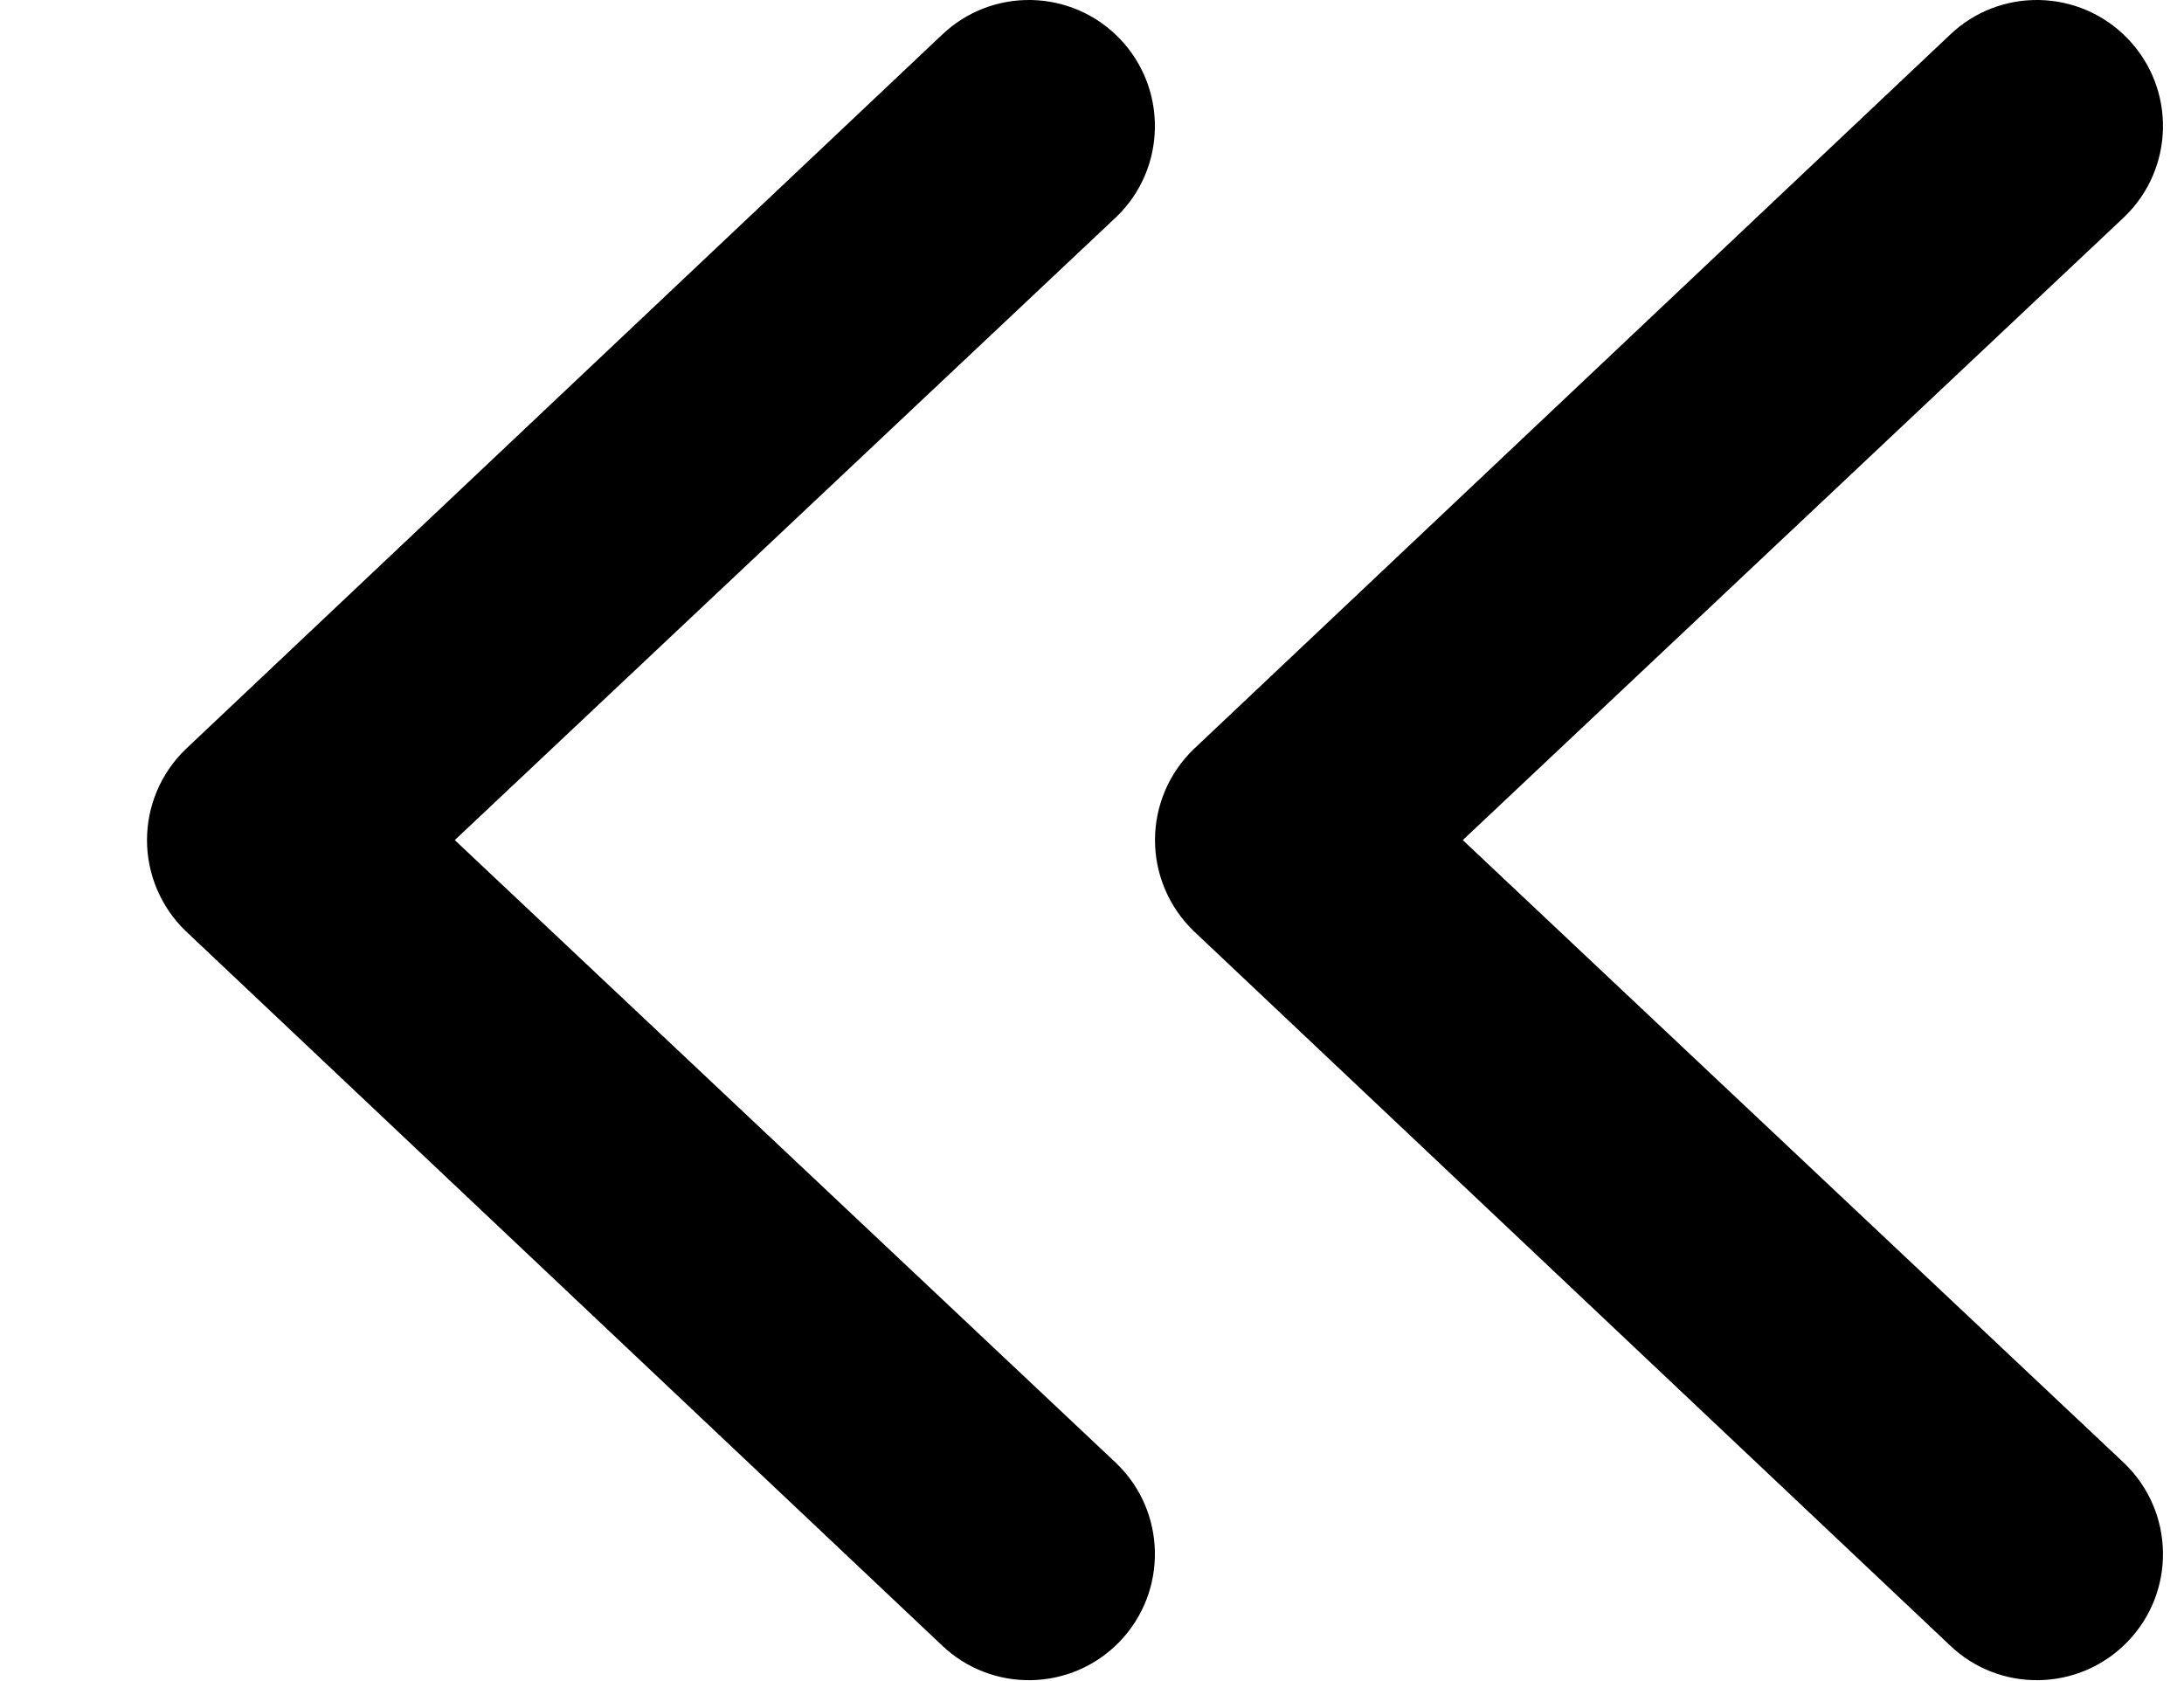
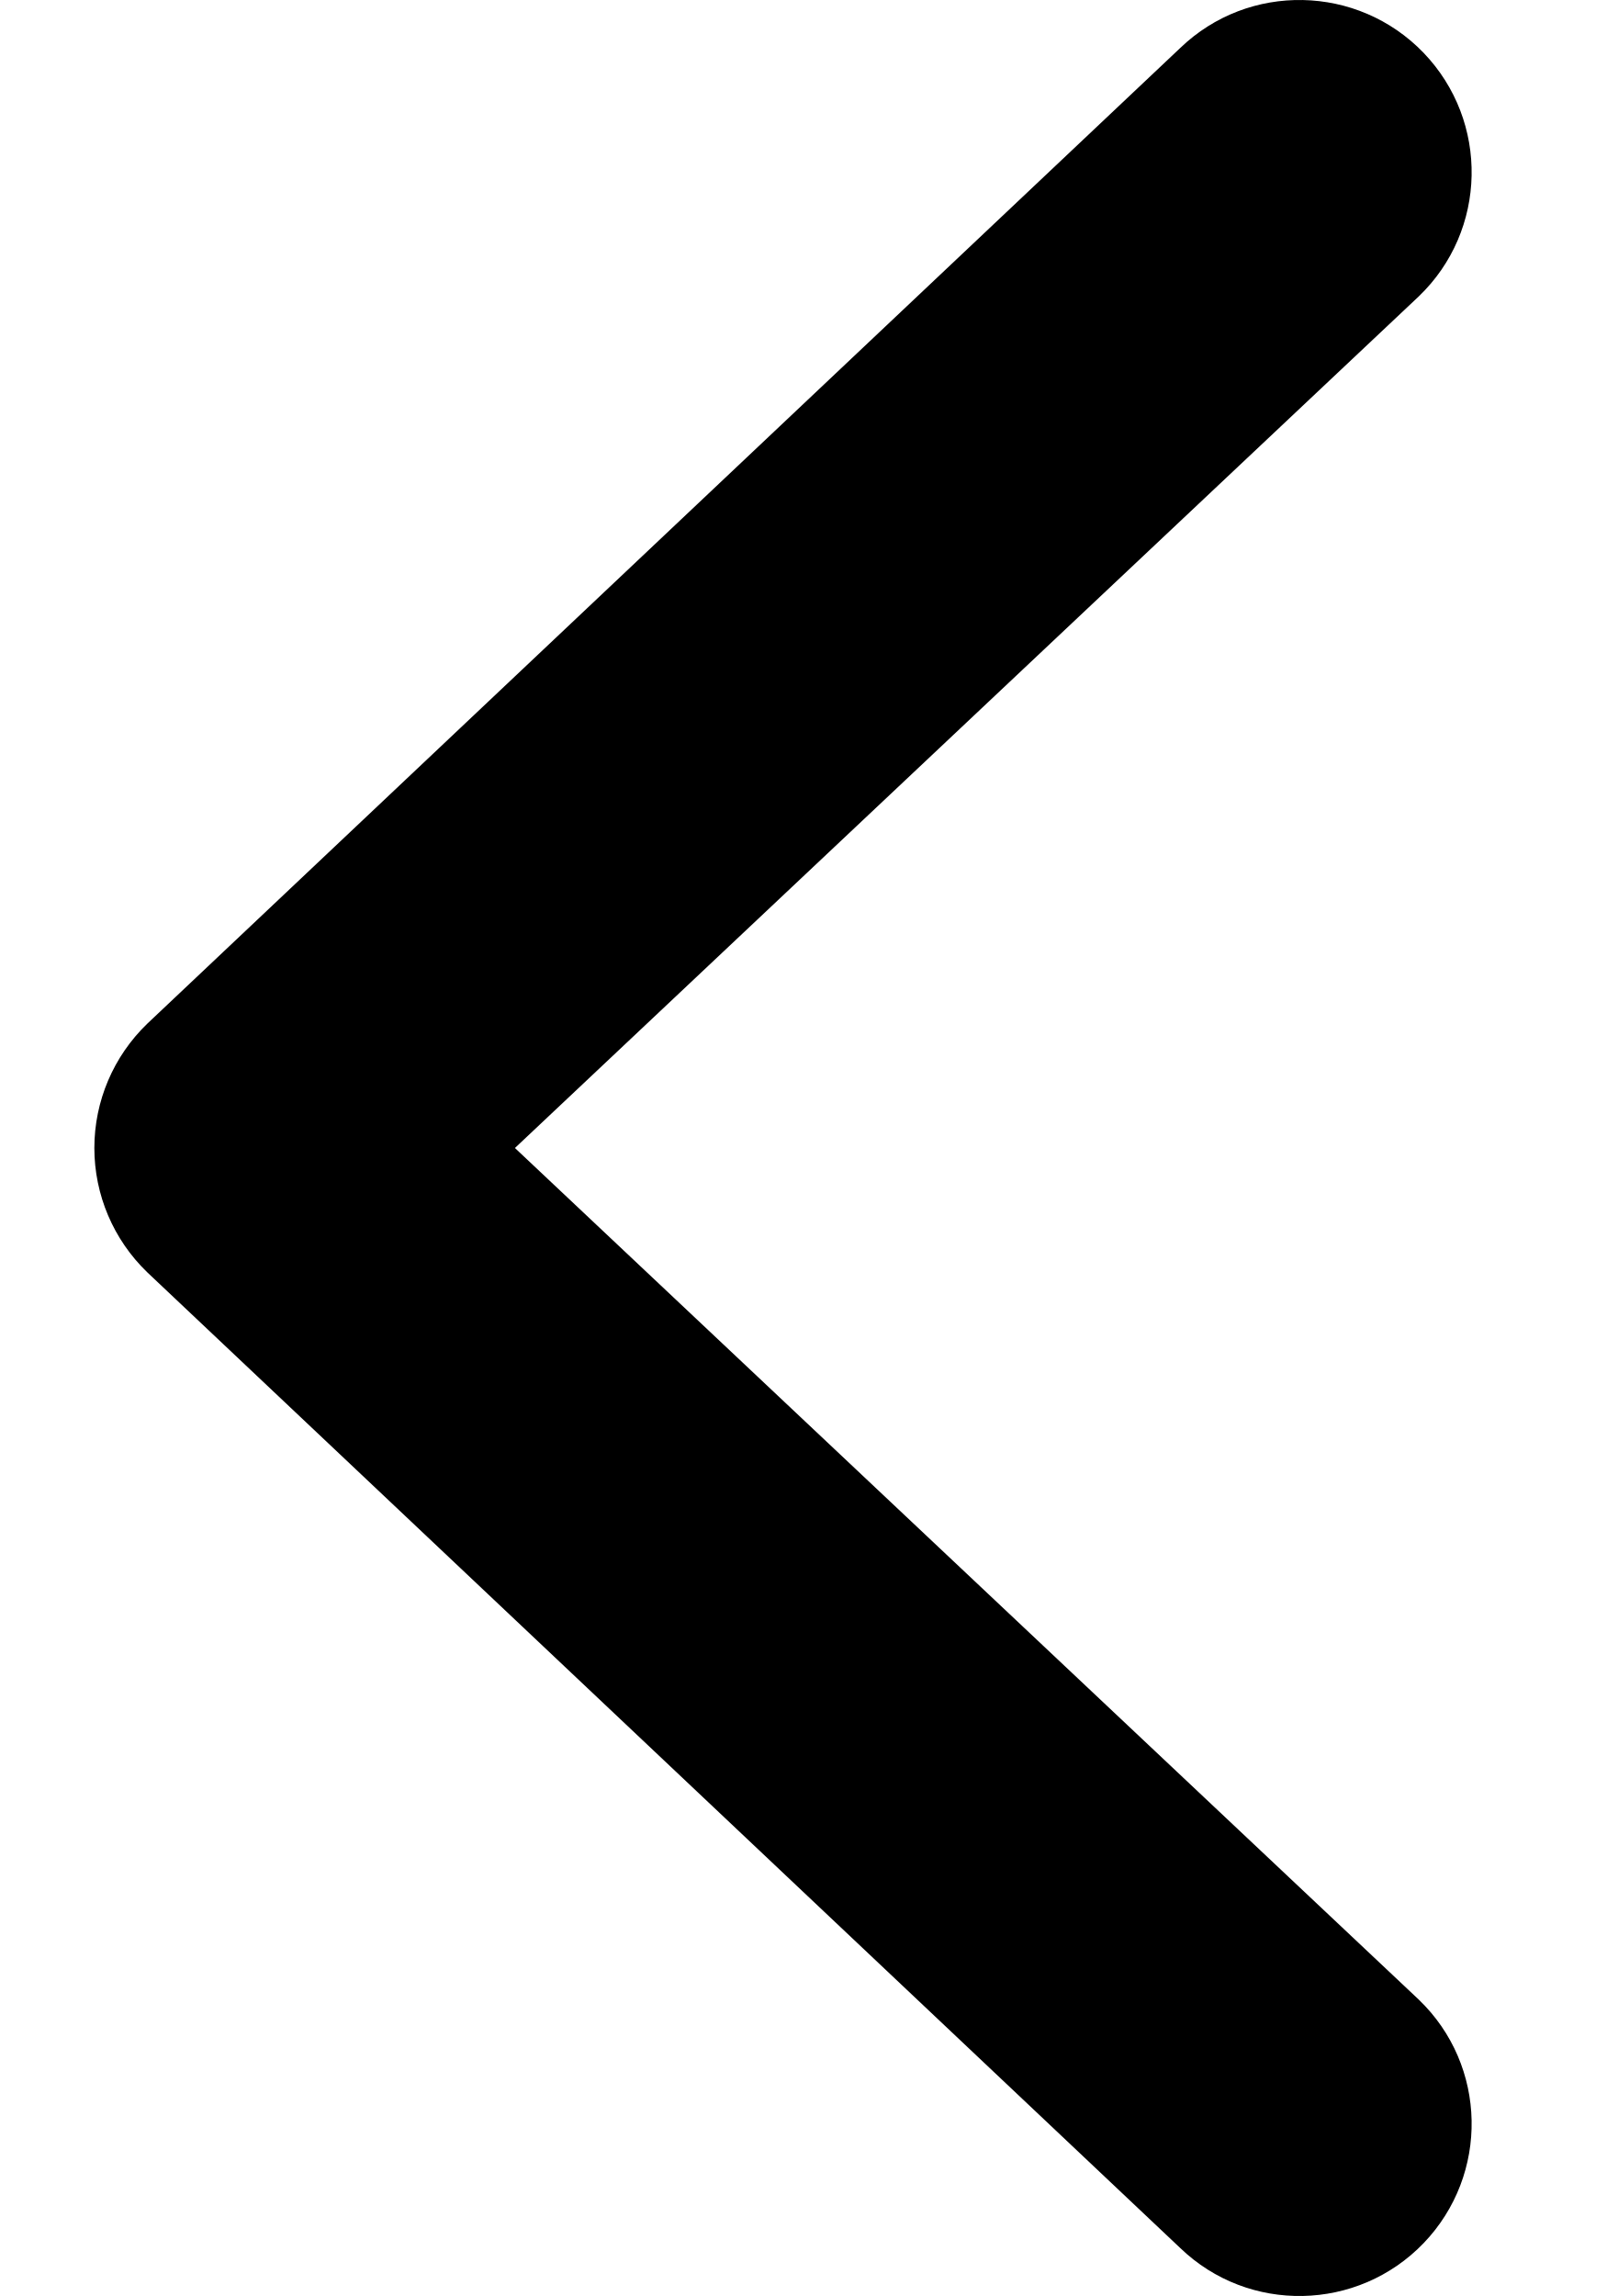
- <svg xmlns="http://www.w3.org/2000/svg" width="13" height="10" viewBox="0 0 13 10" fill="none">
-   <path fill-rule="evenodd" clip-rule="evenodd" d="M12.665 9.77C12.378 10.068 11.903 10.078 11.605 9.791L7.105 5.541C6.958 5.399 6.875 5.204 6.875 5C6.875 4.796 6.958 4.601 7.105 4.459L11.605 0.209C11.903 -0.078 12.378 -0.068 12.665 0.23C12.953 0.529 12.943 1.004 12.645 1.291L8.707 5L12.645 8.709C12.943 8.996 12.953 9.471 12.665 9.77ZM6.665 9.77C6.378 10.068 5.904 10.078 5.605 9.791L1.105 5.541C0.958 5.399 0.875 5.204 0.875 5C0.875 4.796 0.958 4.601 1.105 4.459L5.605 0.209C5.904 -0.078 6.378 -0.068 6.665 0.23C6.952 0.529 6.943 1.004 6.645 1.291L2.707 5L6.645 8.709C6.943 8.996 6.952 9.471 6.665 9.77Z" fill="currentColor" />
+ <svg xmlns="http://www.w3.org/2000/svg" width="7" height="10" viewBox="0 0 7 10" fill="none">
+   <path fill-rule="evenodd" clip-rule="evenodd" d="M6.201 9.77C6.488 9.471 6.479 8.996 6.18 8.709L2.243 5L6.18 1.291C6.479 1.004 6.488 0.529 6.201 0.23C5.914 -0.068 5.439 -0.078 5.141 0.209L0.641 4.459C0.494 4.601 0.411 4.796 0.411 5C0.411 5.204 0.494 5.399 0.641 5.541L5.141 9.791C5.439 10.078 5.914 10.068 6.201 9.77Z" fill="currentColor" />
</svg>
